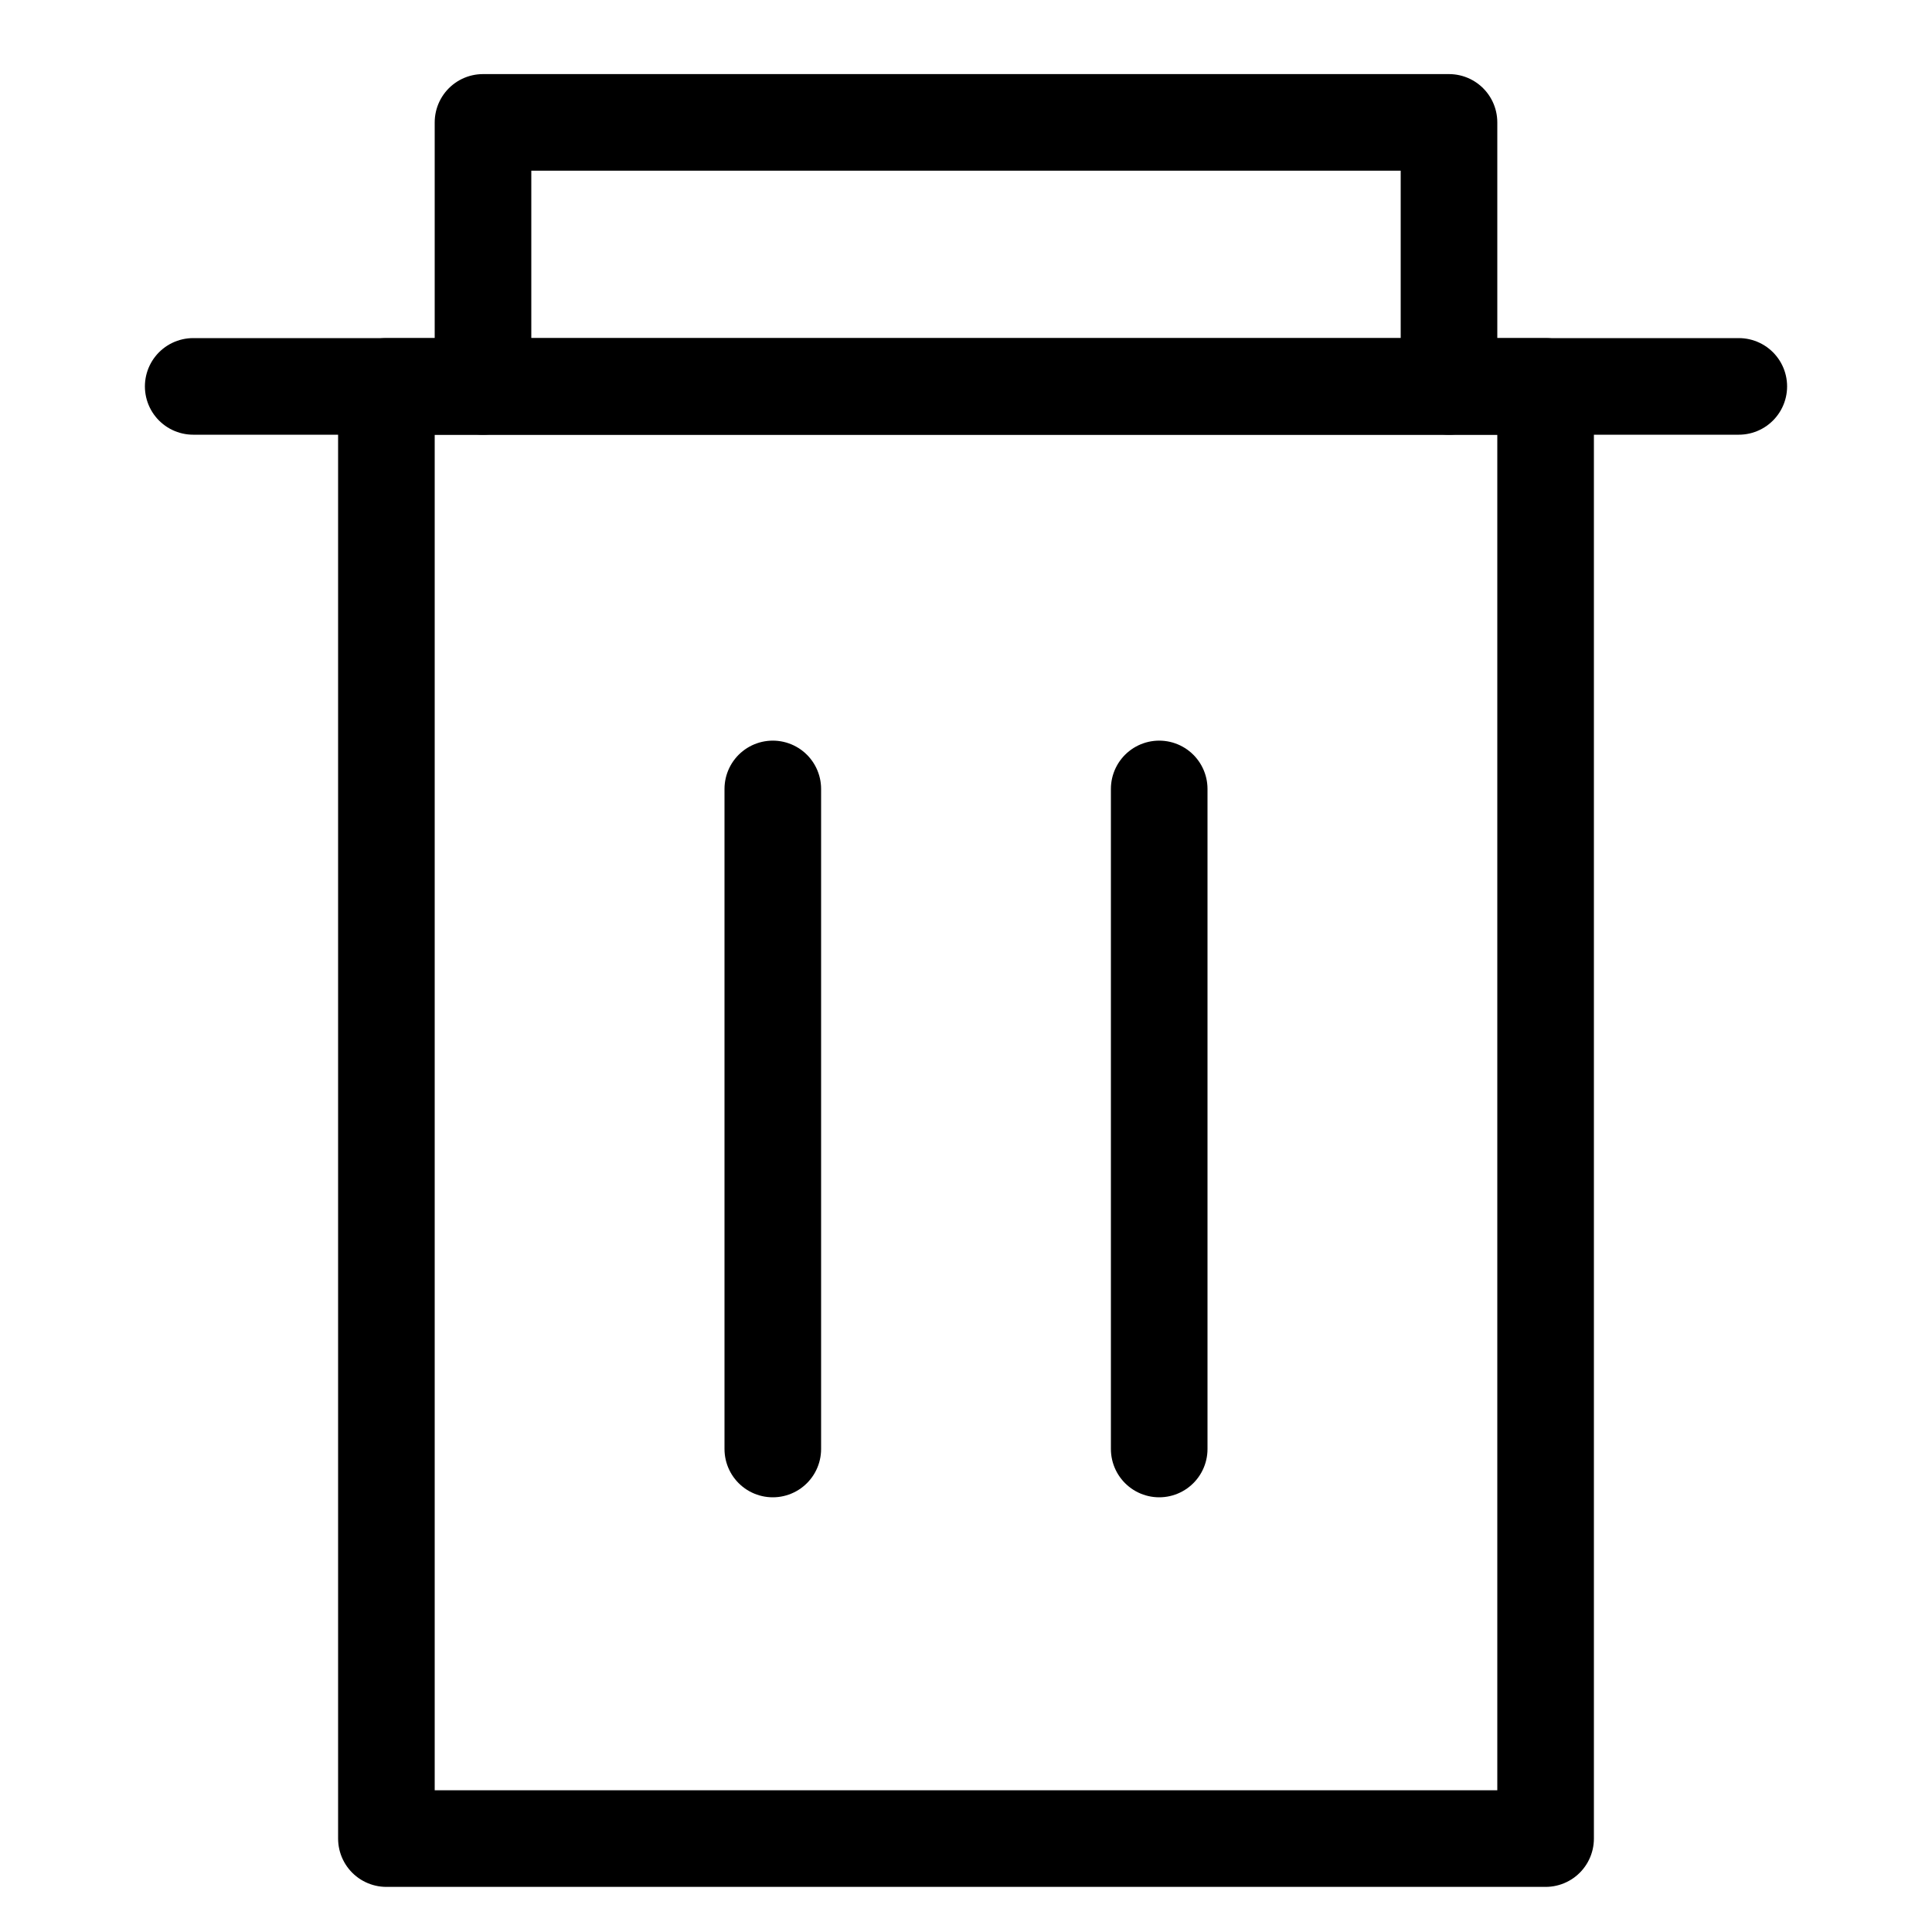
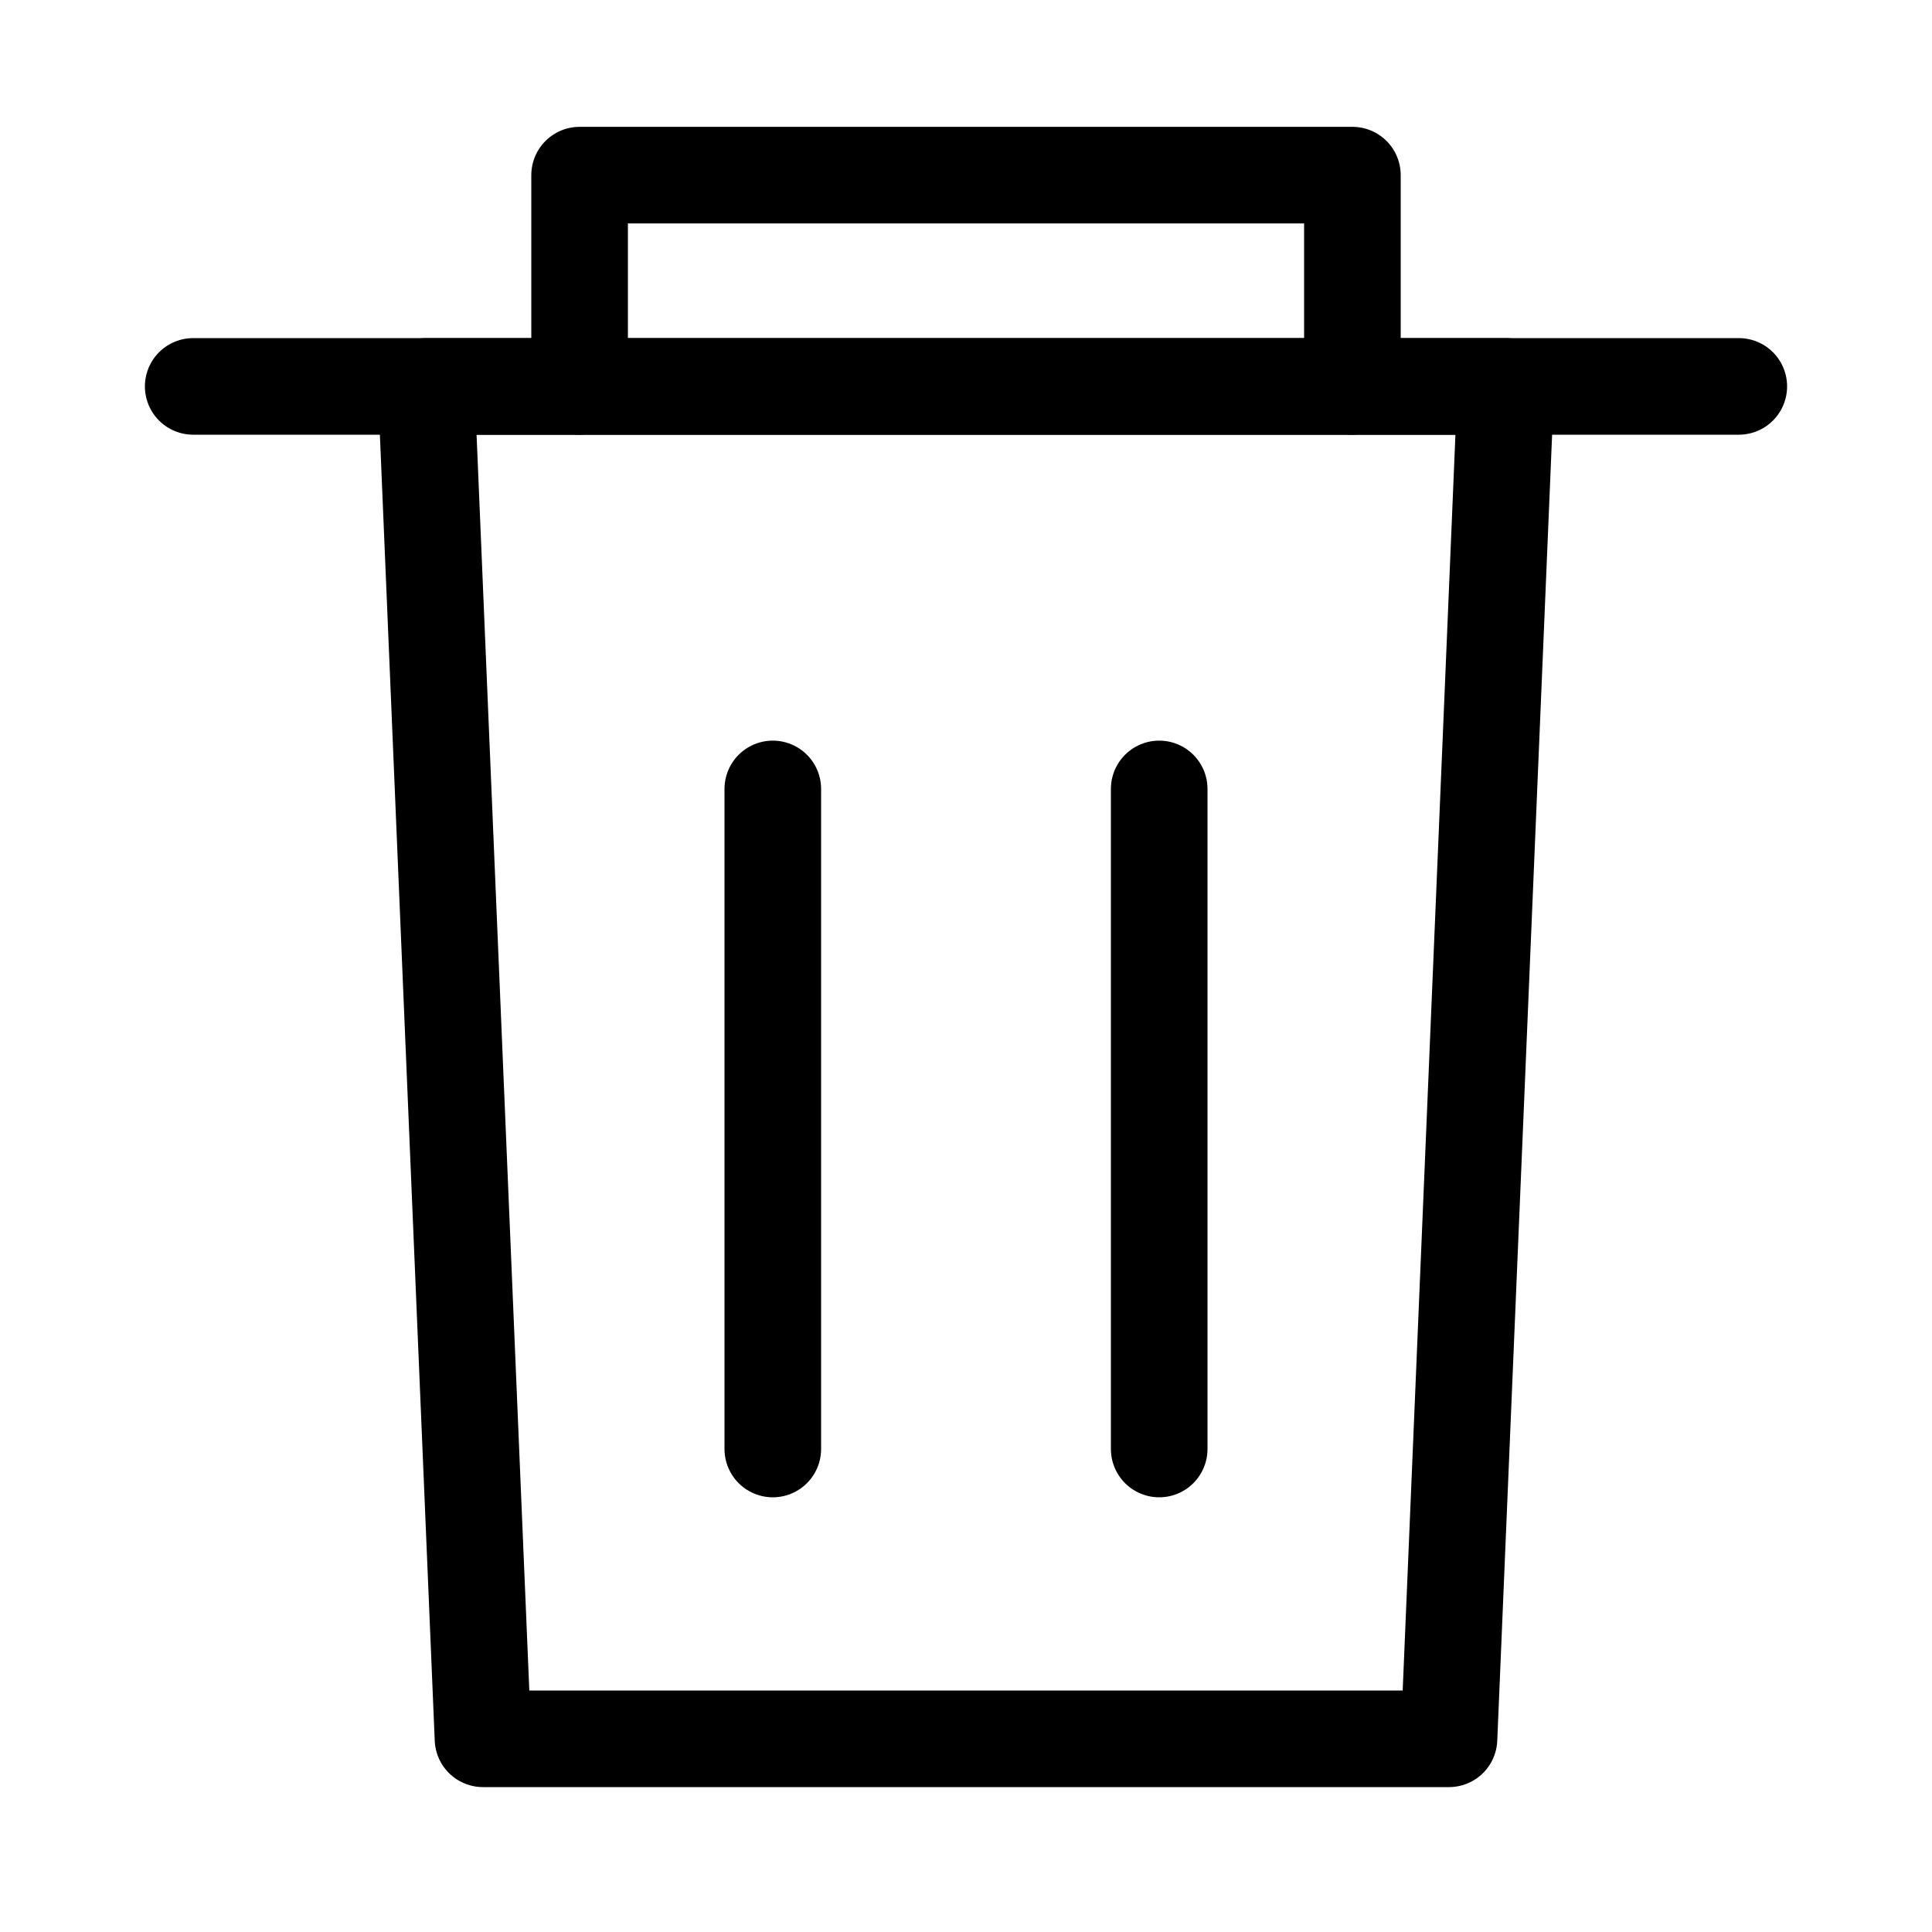
<svg xmlns="http://www.w3.org/2000/svg" id="svg836" version="1.1" viewBox="0 0 20 20" height="20" width="20">
  <defs id="defs830" />
-   <path d="M 4,4 H 16 V 19.033 H 4 Z" style="fill:none;stroke:#000000;stroke-width:1;stroke-linecap:round;stroke-linejoin:round" id="rect836" />
+   <path d="M 4.412,4 H 15.588 L 15,18 H 5 Z" style="fill:none;stroke:#000000;stroke-width:1;stroke-linecap:round;stroke-linejoin:round" id="rect836" />
  <path id="path838" d="M 2,4 H 18" style="fill:none;stroke:#000000;stroke-width:1px;stroke-linecap:round;stroke-linejoin:round;stroke-opacity:1" />
  <path id="path840" d="M 8,8.167 V 15" style="fill:none;stroke:#000000;stroke-width:1px;stroke-linecap:round;stroke-linejoin:round;stroke-opacity:1" />
  <path id="path842" d="M 12,8.167 V 15" style="fill:none;stroke:#000000;stroke-width:1px;stroke-linecap:round;stroke-linejoin:round;stroke-opacity:1" />
-   <path id="path846" d="M 5,4 V 1.267 H 15 v 2.733" style="fill:none;stroke:#000000;stroke-width:1px;stroke-linecap:round;stroke-linejoin:round;stroke-opacity:1" />
+   <path id="path846" d="M 6,4 V 1.813 H 14 v 2.187" style="fill:none;stroke:#000000;stroke-width:1px;stroke-linecap:round;stroke-linejoin:round;stroke-opacity:1" />
</svg>
